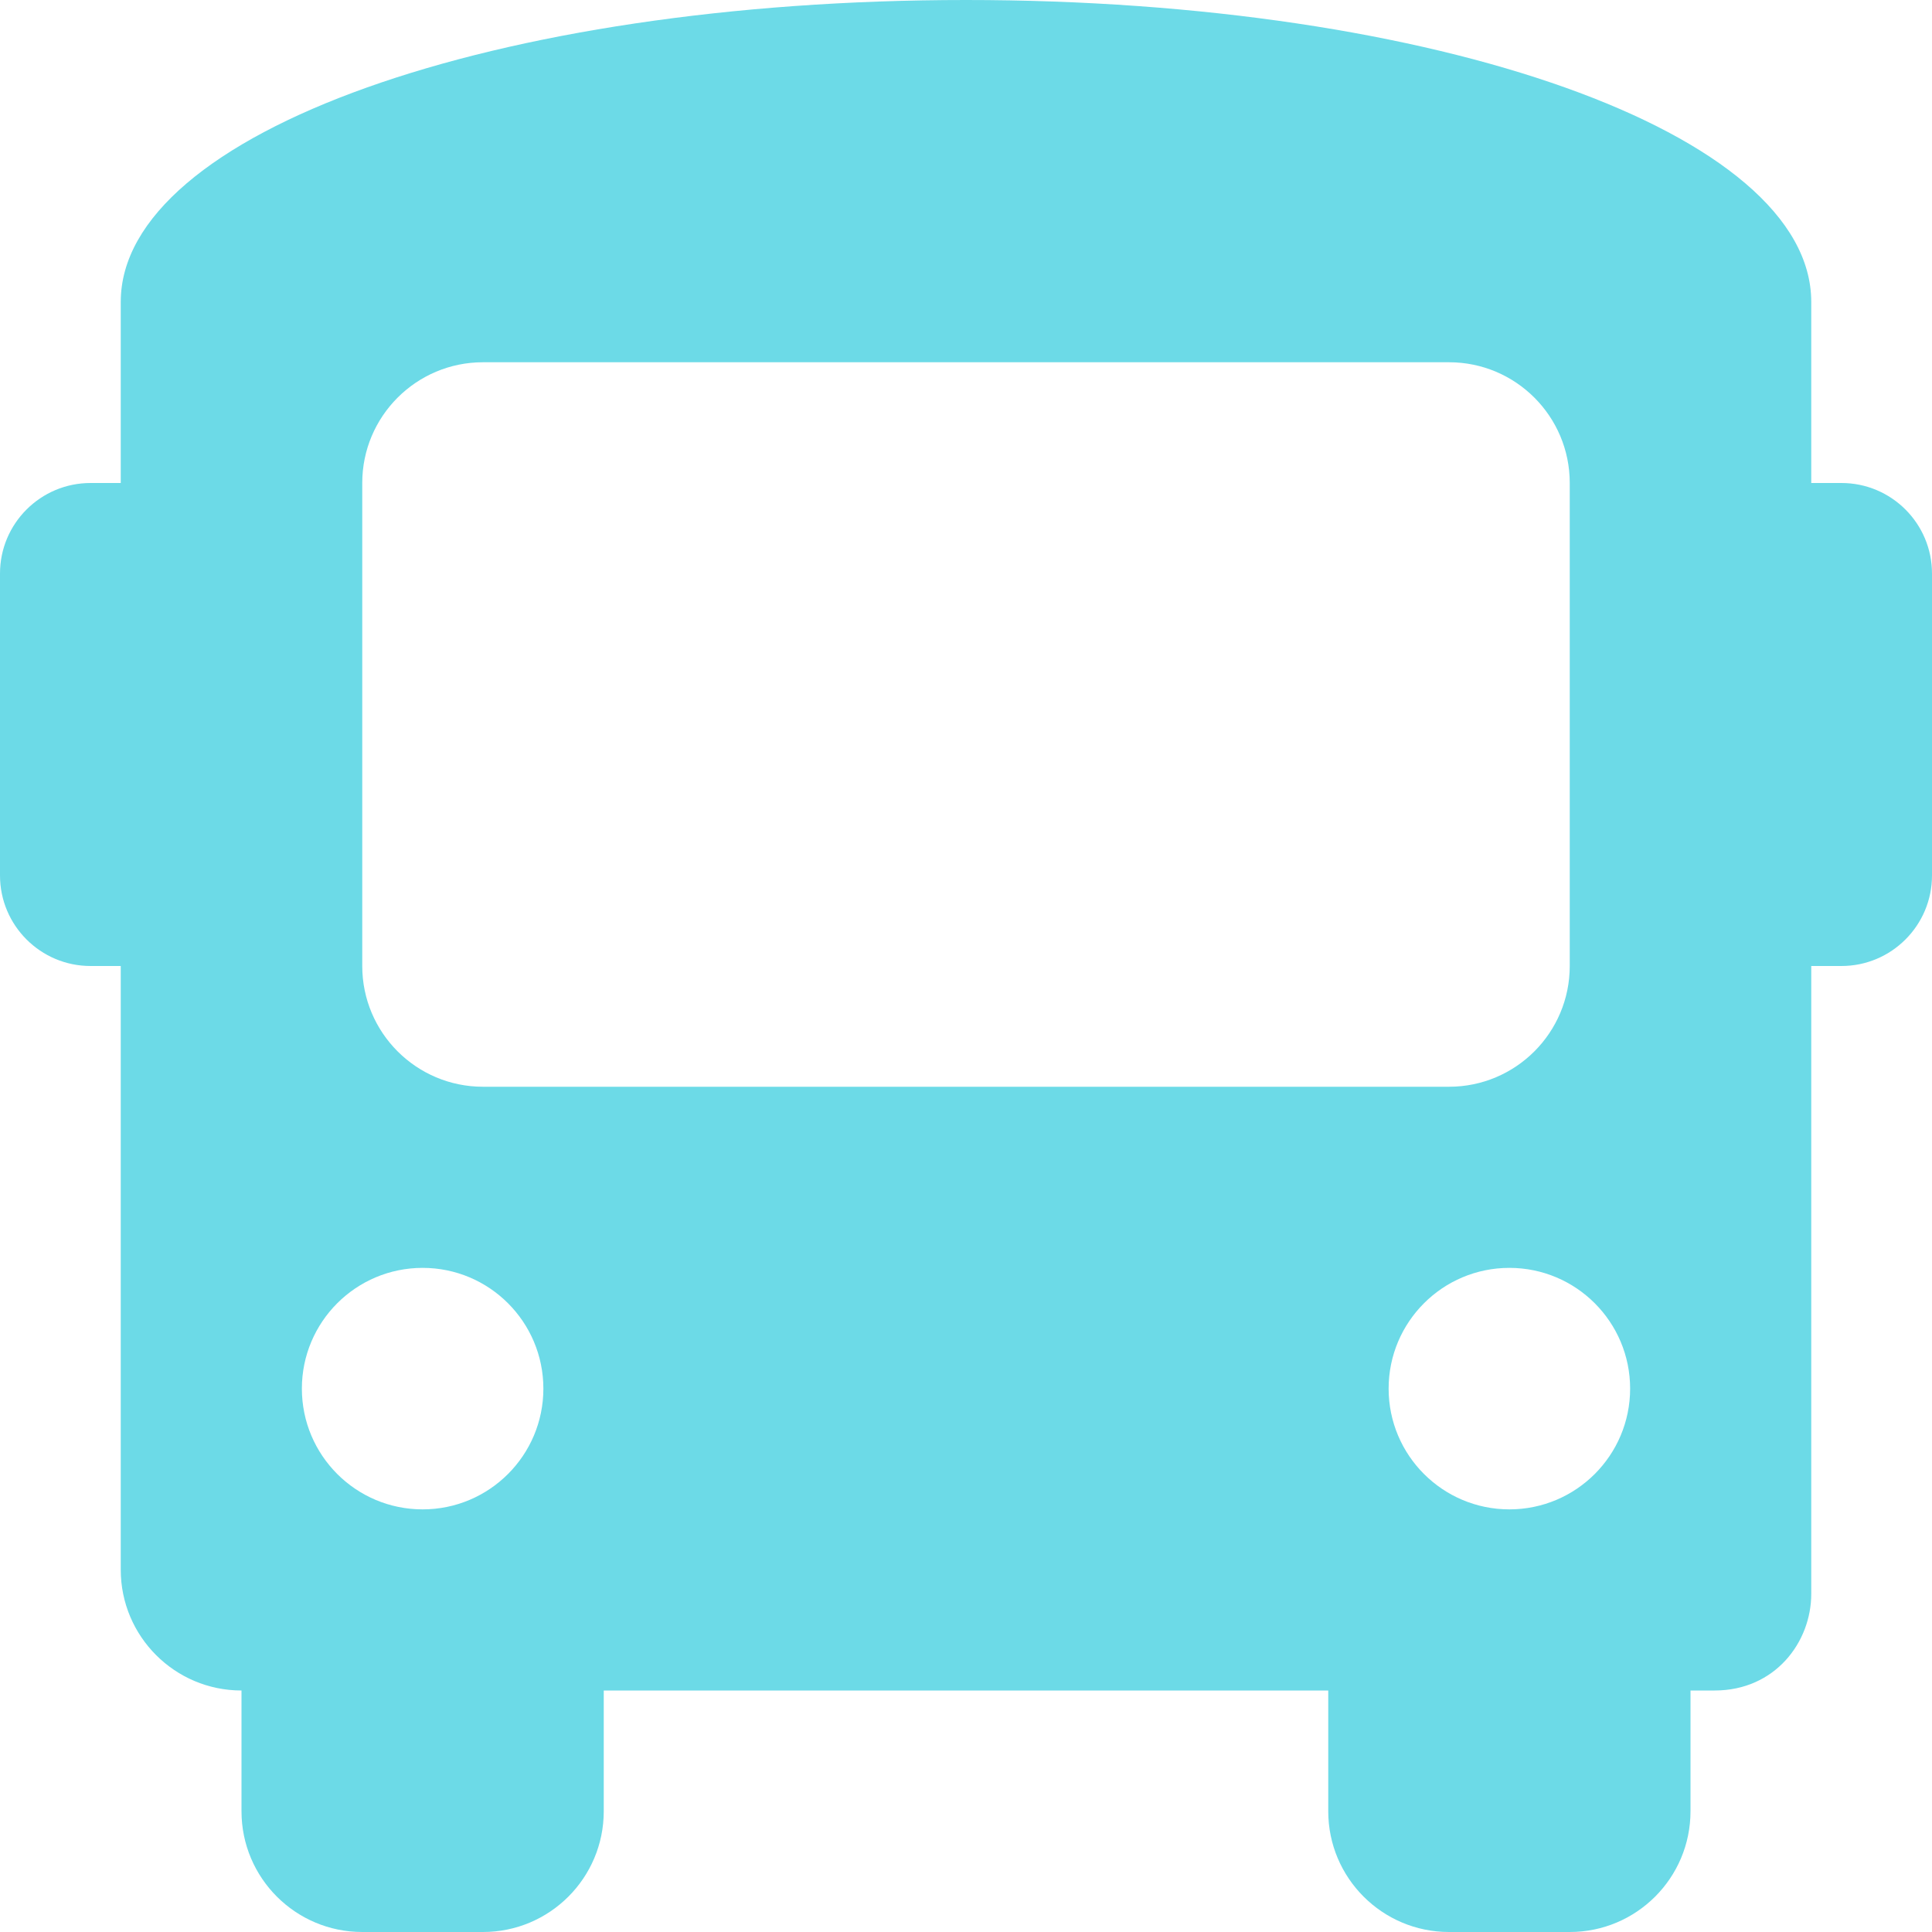
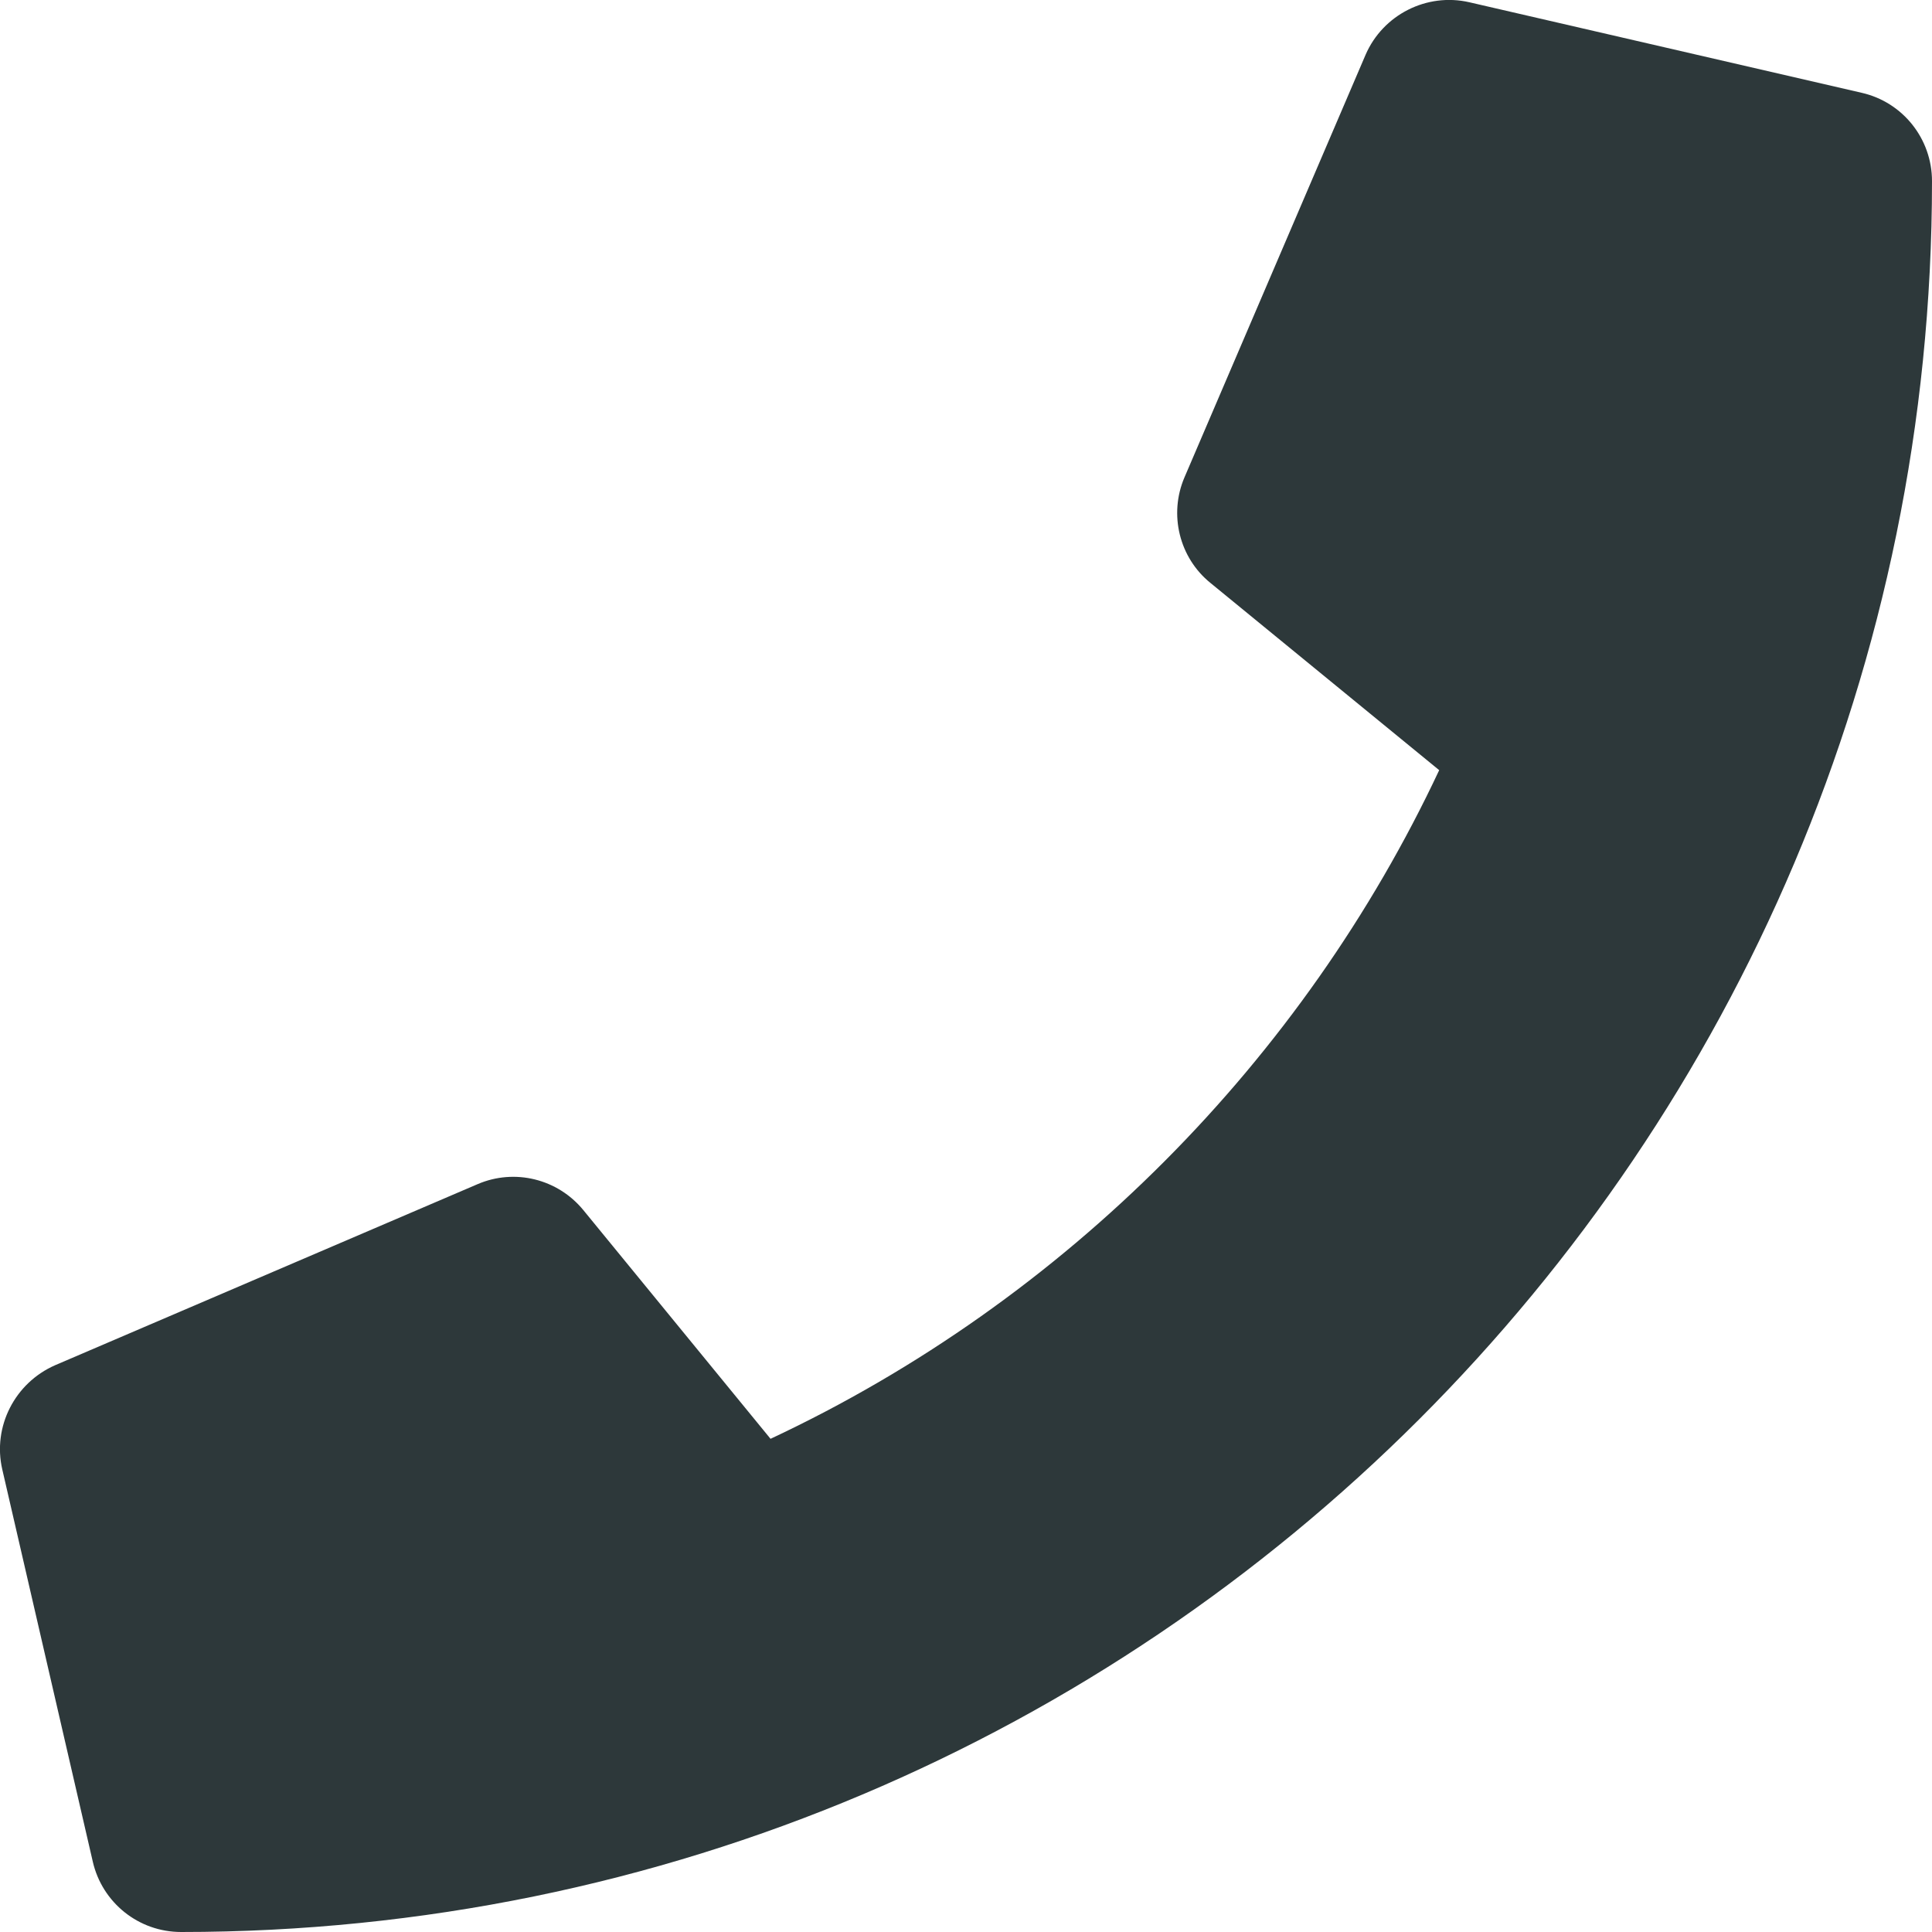
- <svg xmlns="http://www.w3.org/2000/svg" style="fill:#6CDAE7;" viewBox="0 0 512 512">
-   <path d="M488 128h-8V80c0-44.8-99.2-80-224-80S32 35.2 32 80v48h-8c-13.25 0-24 10.74-24 24v80c0 13.25 10.75 24 24 24h8v160c0 17.67 14.33 32 32 32v32c0 17.67 14.33 32 32 32h32c17.67 0 32-14.33 32-32v-32h192v32c0 17.67 14.33 32 32 32h32c17.67 0 32-14.33 32-32v-32h6.4c16 0 25.6-12.8 25.6-25.6V256h8c13.25 0 24-10.75 24-24v-80c0-13.26-10.75-24-24-24zM112 400c-17.67 0-32-14.33-32-32s14.33-32 32-32 32 14.33 32 32-14.33 32-32 32zm16-112c-17.67 0-32-14.33-32-32V128c0-17.67 14.33-32 32-32h256c17.67 0 32 14.33 32 32v128c0 17.67-14.33 32-32 32H128zm272 112c-17.67 0-32-14.33-32-32s14.33-32 32-32 32 14.33 32 32-14.33 32-32 32z" />
+ <svg xmlns="http://www.w3.org/2000/svg" style="fill:#2D383A;" viewBox="0 0 512 512">
+   <path d="M493.4 24.6l-104-24c-11.3-2.6-22.9 3.3-27.5 13.9l-48 112c-4.2 9.8-1.4 21.3 6.9 28l60.6 49.6c-36 76.7-98.9 140.5-177.2 177.2l-49.6-60.6c-6.8-8.3-18.2-11.1-28-6.9l-112 48C3.9 366.5-2 378.1.6 389.4l24 104C27.1 504.2 36.7 512 48 512c256.1 0 464-207.5 464-464 0-11.2-7.7-20.9-18.6-23.4z" />
</svg>
